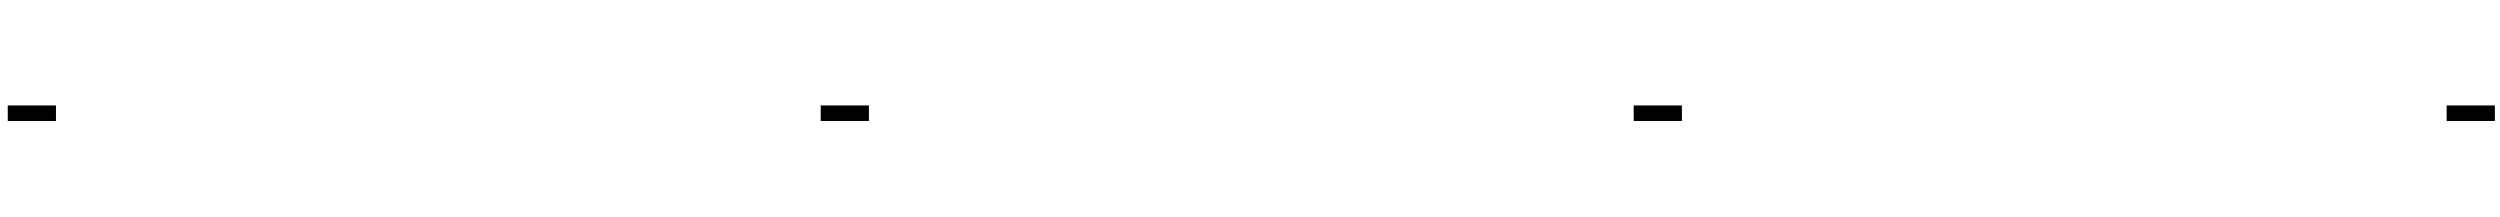
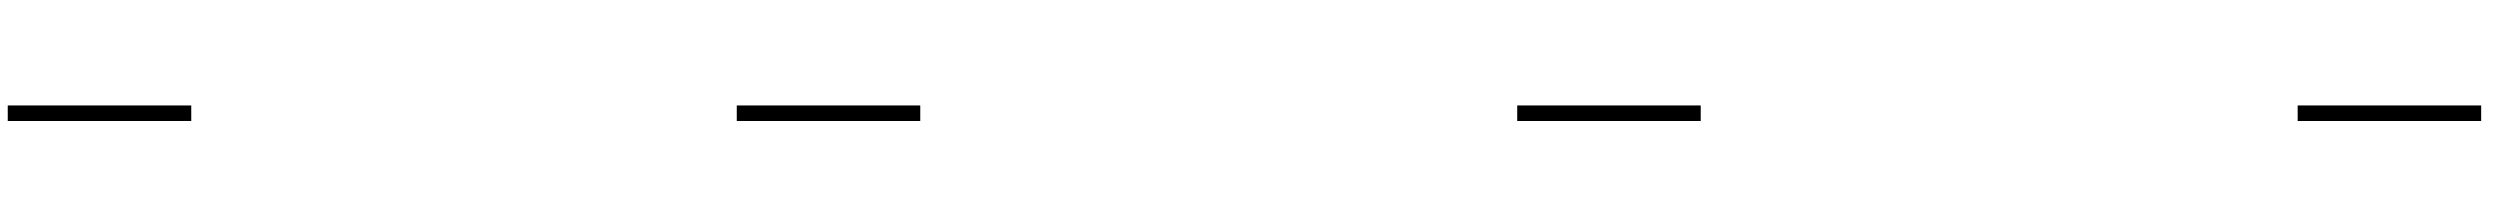
<svg xmlns="http://www.w3.org/2000/svg" version="1.1" id="Layer_1" x="0px" y="0px" width="75.36px" height="6.522px" viewBox="38.76 5.022 75.36 6.522" enable-background="new 38.76 5.022 75.36 6.522" xml:space="preserve">
-   <text transform="matrix(1 0 0 1 38.7595 10.0444)" font-family="'MyriadPro-Regular'" font-size="6">-</text>
-   <text transform="matrix(1 0 0 1 63.2654 10.0444)" font-family="'MyriadPro-Regular'" font-size="6">-</text>
-   <text transform="matrix(1 0 0 1 87.7717 10.0444)" font-family="'MyriadPro-Regular'" font-size="6">-</text>
-   <text transform="matrix(1 0 0 1 112.2776 10.0444)" font-family="'MyriadPro-Regular'" font-size="6">-</text>
+   <text transform="matrix(1 0 0 1 38.7595 10.0444)" font-family="'MyriadPro-Regular'" font-size="6">―</text>
+   <text transform="matrix(1 0 0 1 60.73478 10.0444)" font-family="'MyriadPro-Regular'" font-size="6">―</text>
+   <text transform="matrix(1 0 0 1 84.26083 10.0444)" font-family="'MyriadPro-Regular'" font-size="6">―</text>
+   <text transform="matrix(1 0 0 1 107.7865 10.0444)" font-family="'MyriadPro-Regular'" font-size="6">―</text>
</svg>
